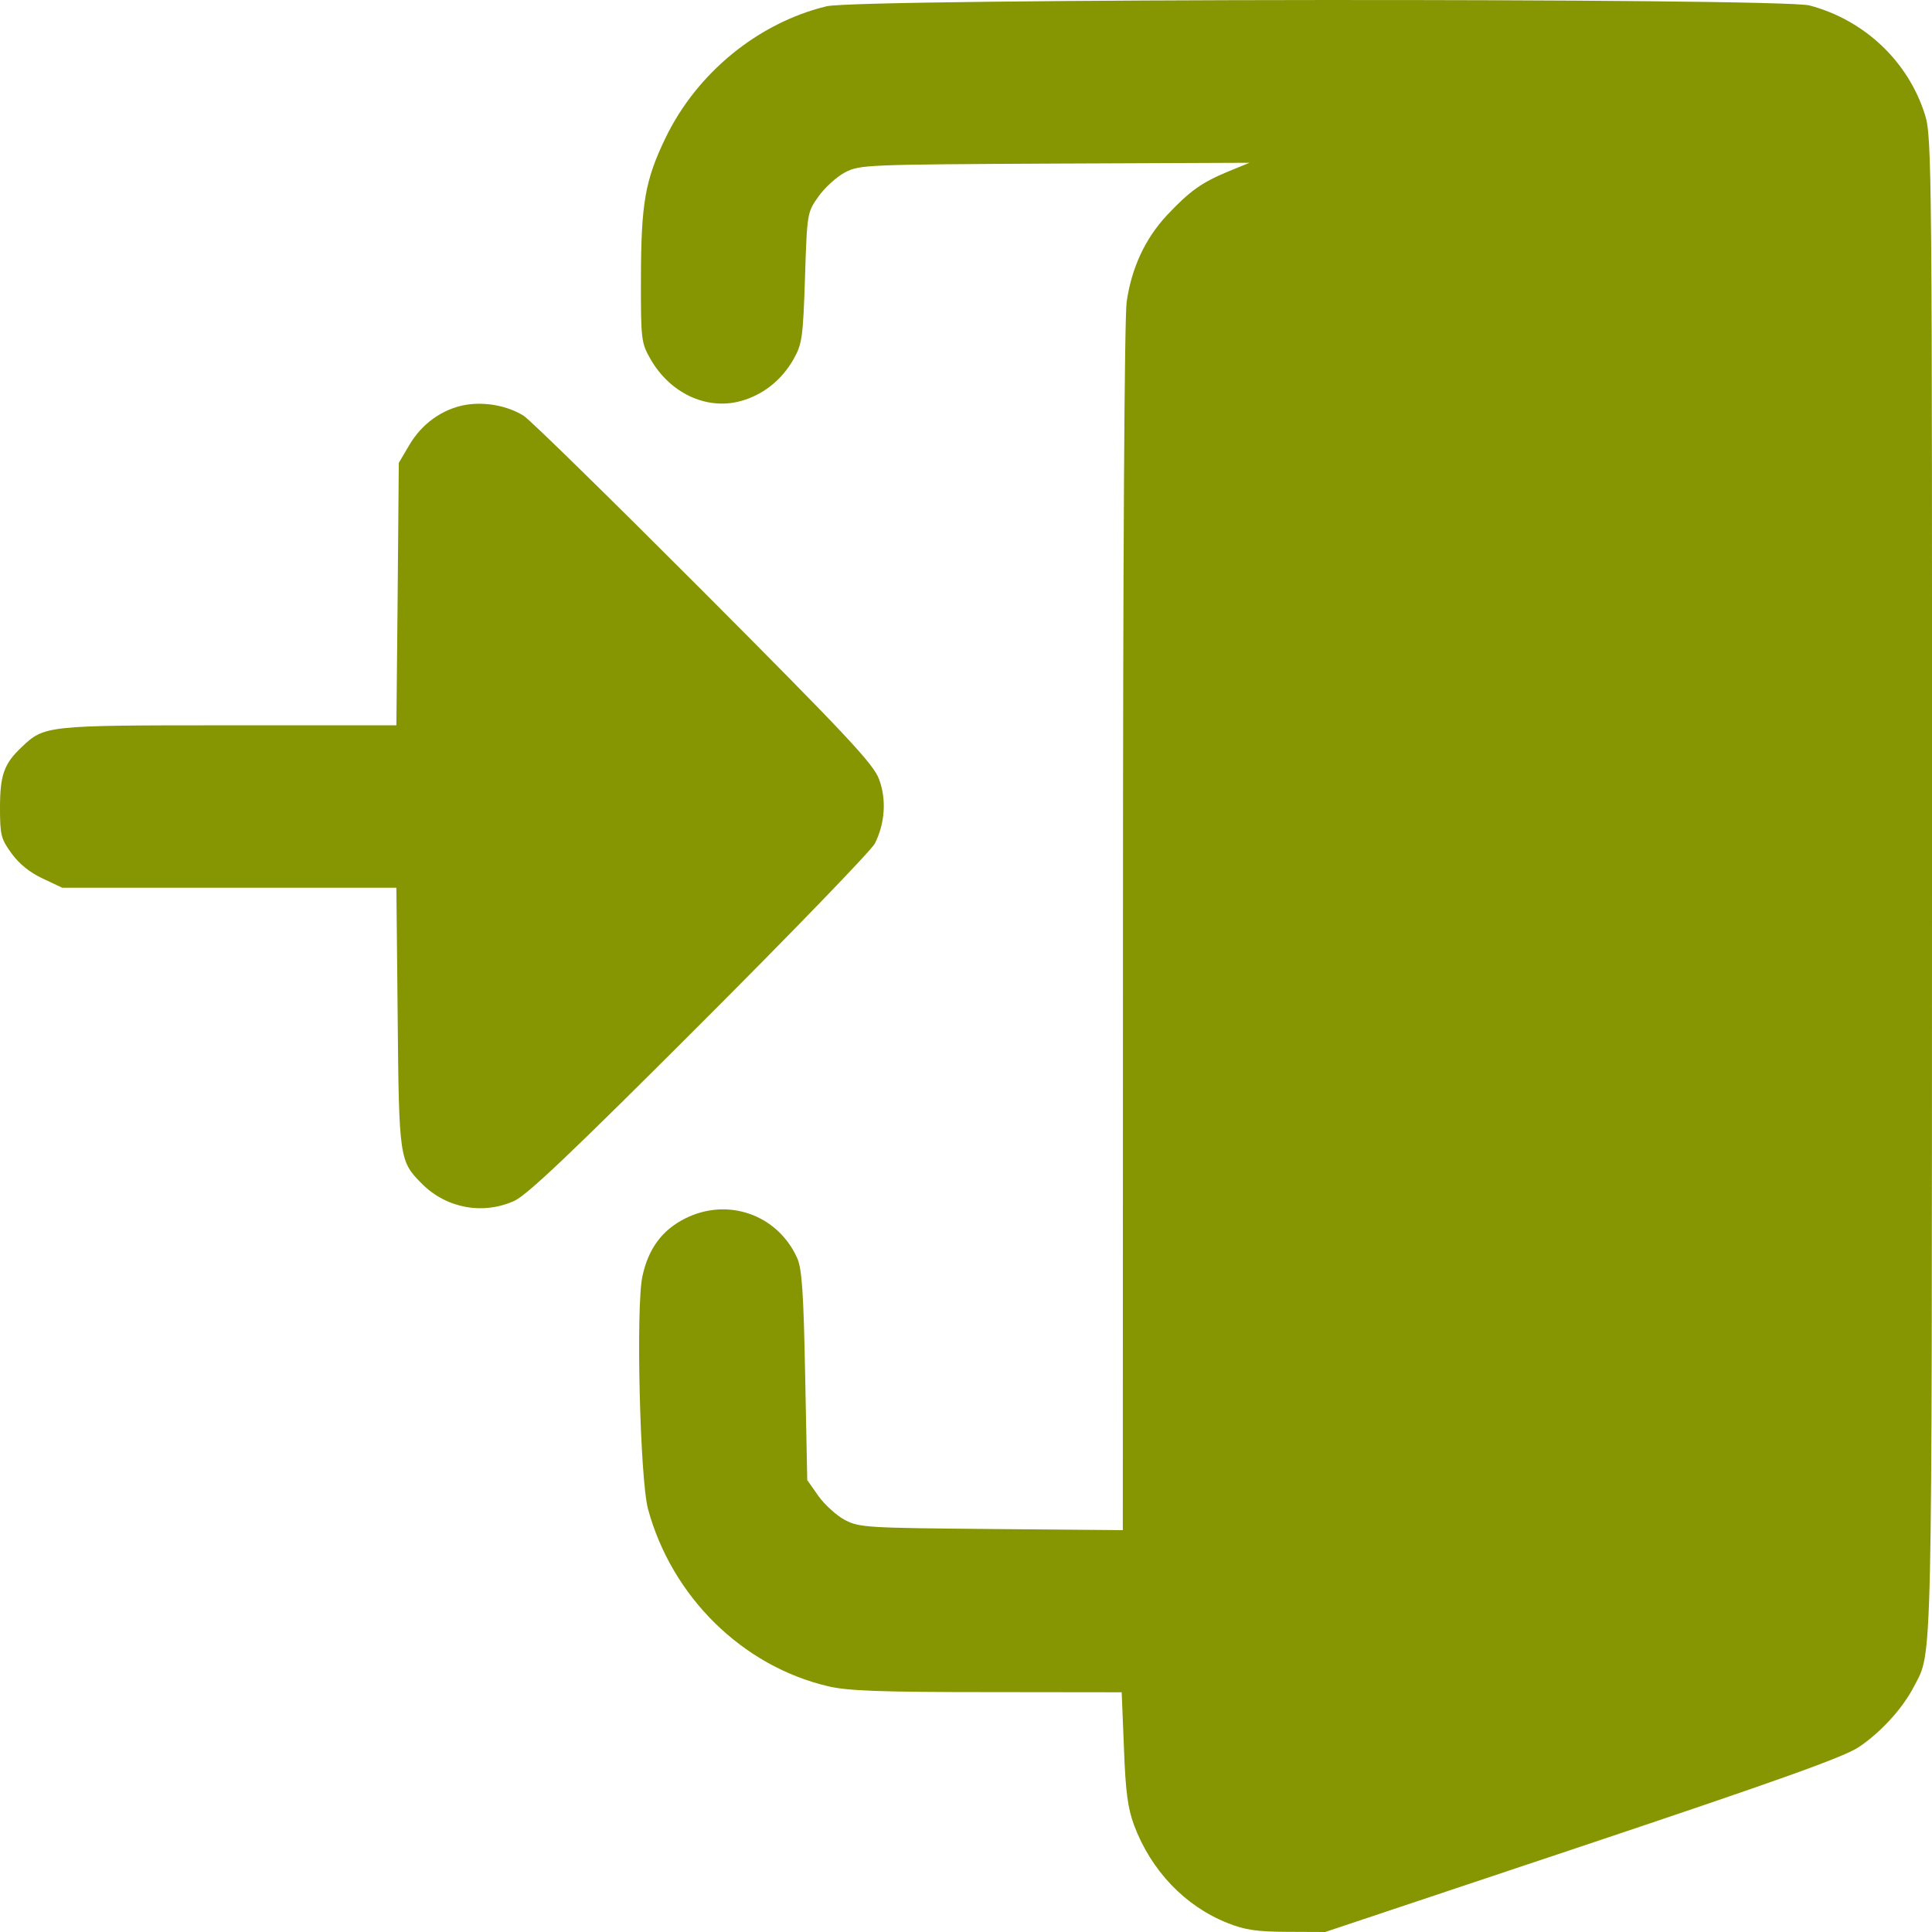
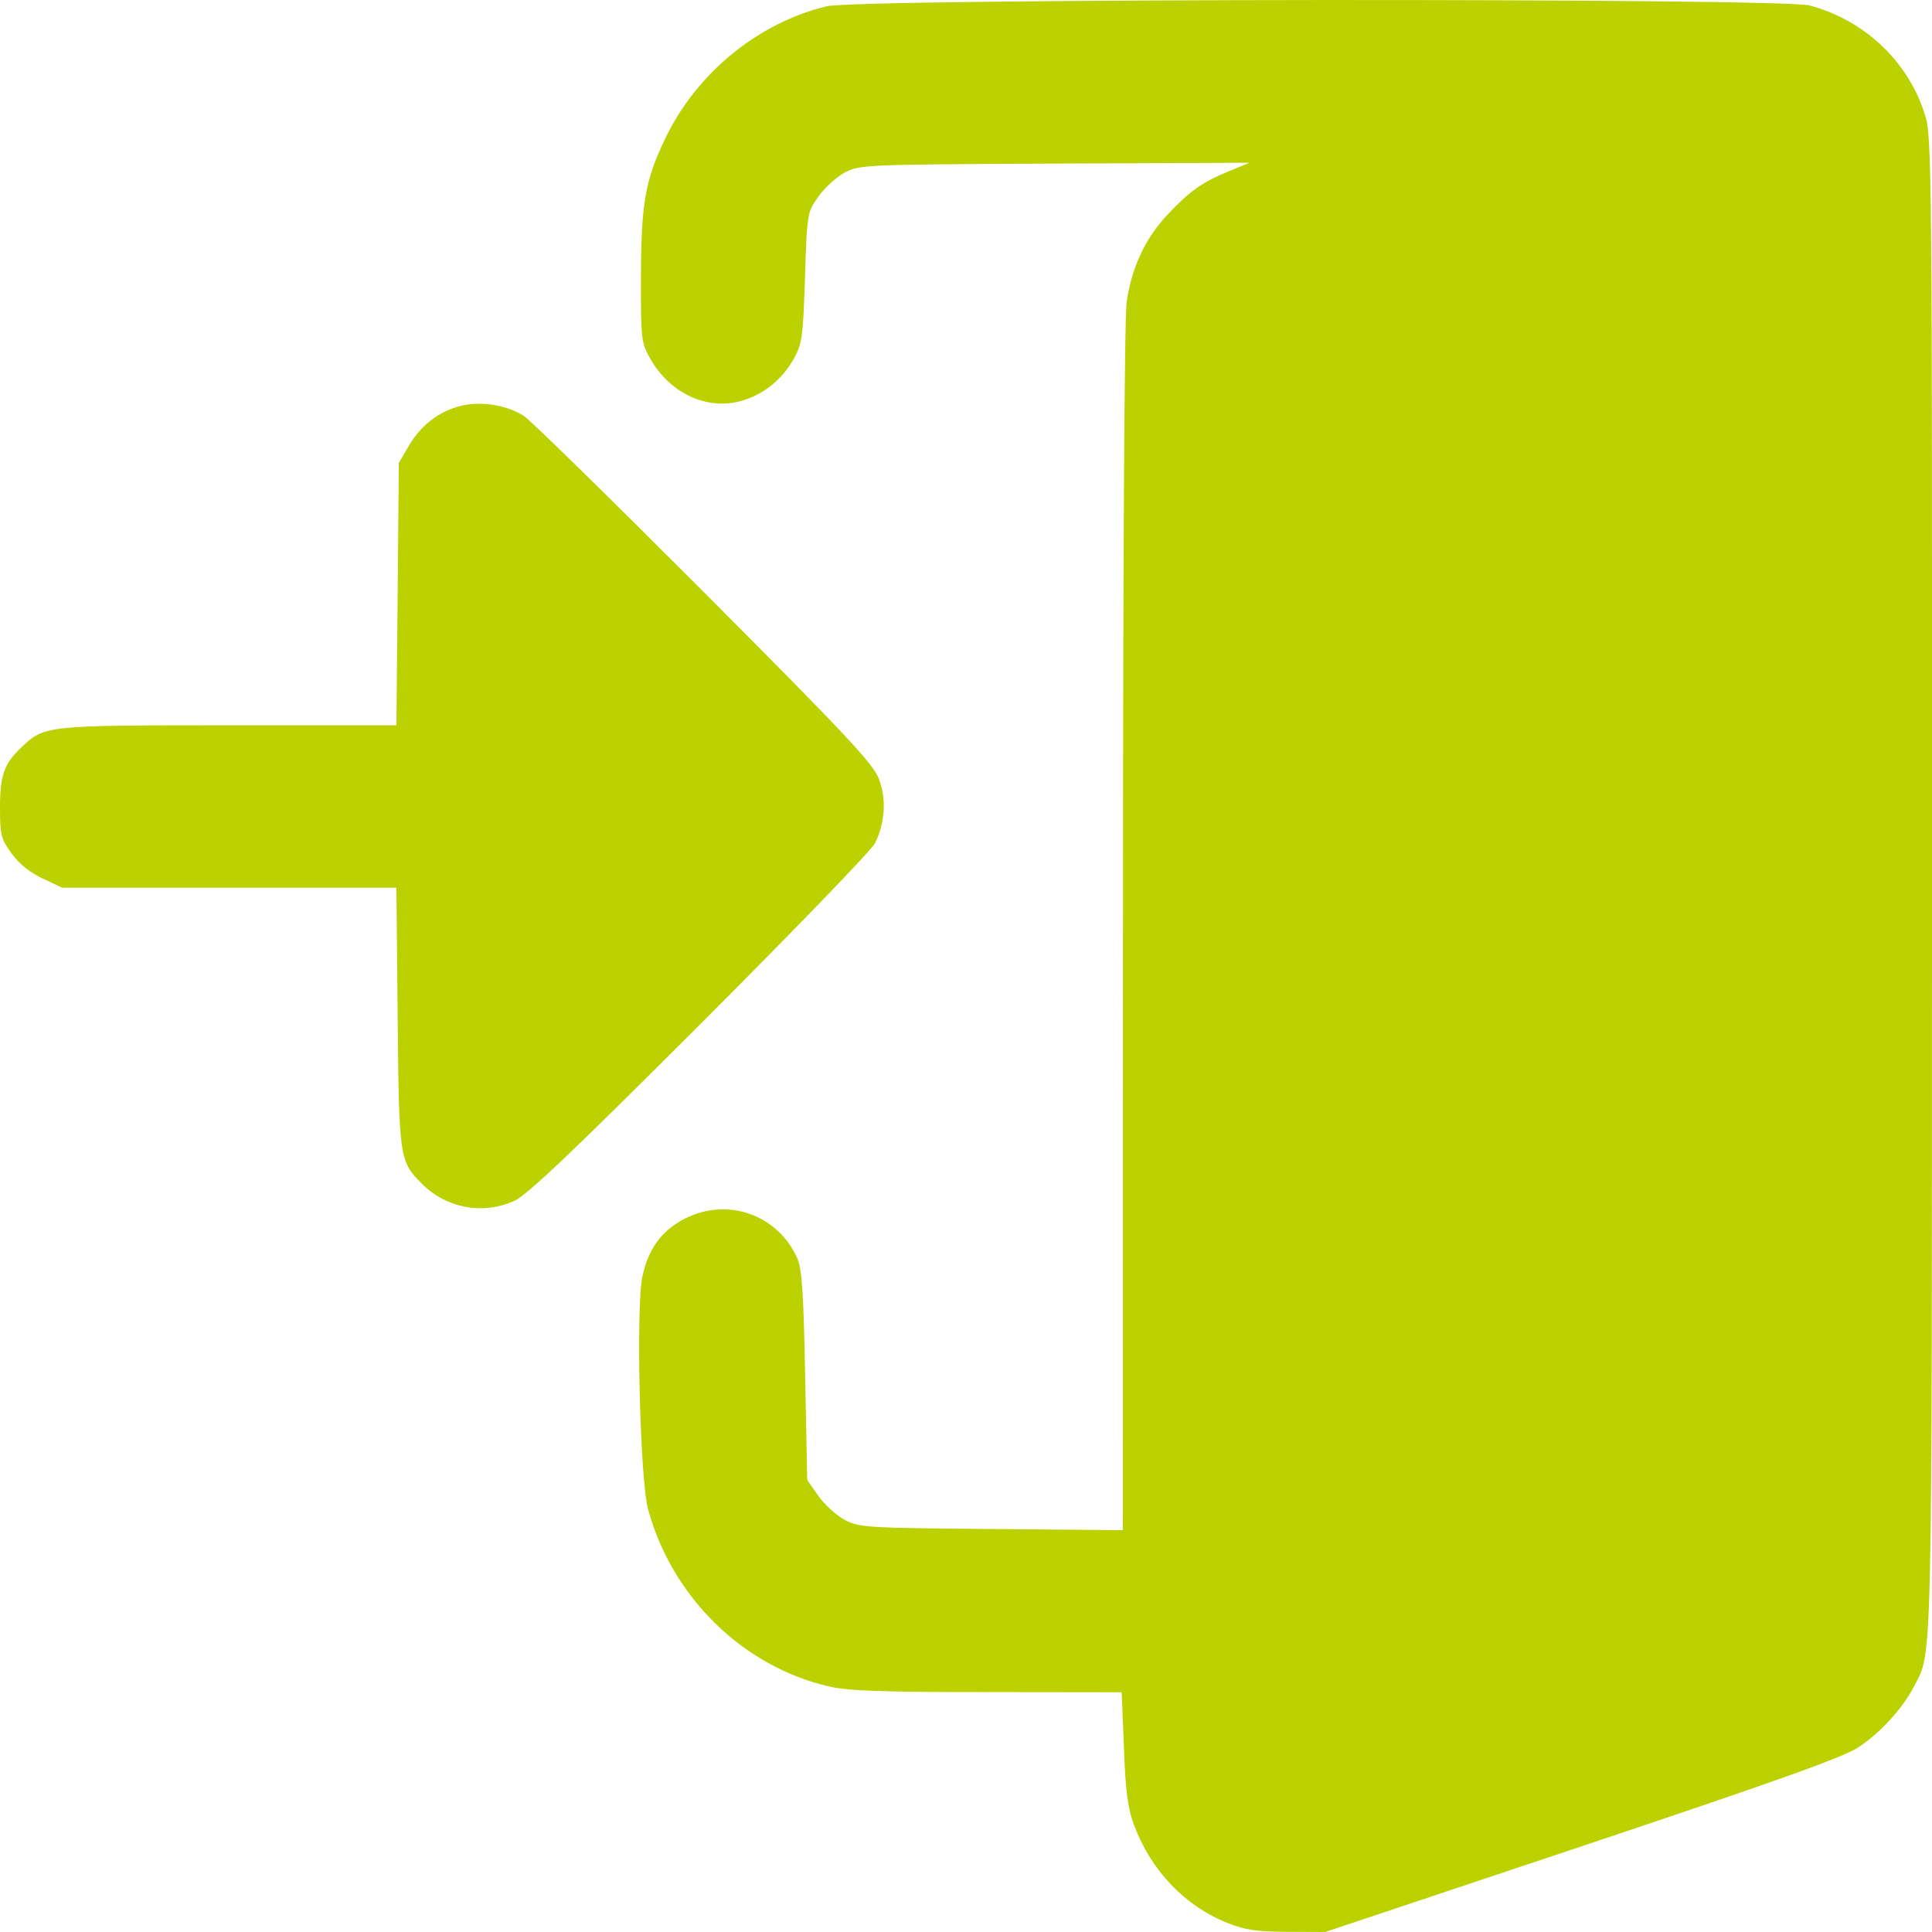
<svg xmlns="http://www.w3.org/2000/svg" width="12" height="12" viewBox="0 0 12 12" fill="none">
-   <path id="Vector" fill-rule="evenodd" clip-rule="evenodd" d="M5.134 0.039C4.709 0.142 4.328 0.453 4.133 0.858C4.007 1.12 3.982 1.262 3.981 1.726C3.98 2.109 3.983 2.129 4.039 2.228C4.16 2.441 4.386 2.548 4.597 2.492C4.737 2.455 4.856 2.361 4.93 2.229C4.982 2.136 4.988 2.094 5 1.723C5.013 1.321 5.014 1.319 5.084 1.22C5.123 1.165 5.197 1.098 5.248 1.071C5.34 1.023 5.376 1.022 6.552 1.016L7.761 1.011L7.629 1.065C7.463 1.134 7.389 1.187 7.248 1.337C7.113 1.482 7.029 1.662 6.998 1.874C6.984 1.97 6.975 3.484 6.975 5.767L6.974 9.504L6.158 9.497C5.383 9.49 5.338 9.488 5.248 9.441C5.197 9.414 5.123 9.347 5.084 9.293L5.014 9.193L5.001 8.544C4.991 8.025 4.981 7.879 4.951 7.813C4.83 7.545 4.522 7.436 4.258 7.567C4.113 7.639 4.027 7.755 3.99 7.928C3.949 8.12 3.975 9.188 4.025 9.373C4.173 9.918 4.611 10.349 5.145 10.474C5.264 10.502 5.468 10.51 6.131 10.51L6.967 10.511L6.981 10.857C6.991 11.13 7.005 11.231 7.044 11.337C7.15 11.619 7.36 11.839 7.624 11.944C7.734 11.988 7.807 11.998 7.996 11.999L8.231 12L9.829 11.466C11.054 11.056 11.454 10.913 11.546 10.851C11.683 10.759 11.818 10.611 11.888 10.475C12.004 10.251 11.999 10.457 12 5.5C12.001 1.05 11.999 0.847 11.957 0.715C11.854 0.383 11.582 0.125 11.24 0.034C11.058 -0.014 5.336 -0.01 5.134 0.039ZM2.89 2.515C2.747 2.541 2.621 2.631 2.543 2.763L2.477 2.875L2.47 3.69L2.462 4.505H1.418C0.28 4.505 0.276 4.506 0.133 4.642C0.025 4.744 0 4.815 0 5.017C0 5.186 0.006 5.211 0.072 5.301C0.119 5.366 0.186 5.42 0.266 5.457L0.387 5.514L1.425 5.514L2.462 5.514L2.47 6.317C2.478 7.195 2.481 7.213 2.621 7.353C2.773 7.505 2.999 7.547 3.194 7.459C3.274 7.423 3.555 7.156 4.348 6.363C4.924 5.787 5.413 5.281 5.434 5.239C5.497 5.114 5.507 4.965 5.46 4.84C5.425 4.745 5.265 4.574 4.371 3.677C3.794 3.099 3.291 2.606 3.252 2.582C3.152 2.52 3.012 2.494 2.89 2.515Z" fill="#869502" />
+   <path id="Vector" fill-rule="evenodd" clip-rule="evenodd" d="M5.134 0.039C4.709 0.142 4.328 0.453 4.133 0.858C4.007 1.12 3.982 1.262 3.981 1.726C3.98 2.109 3.983 2.129 4.039 2.228C4.16 2.441 4.386 2.548 4.597 2.492C4.737 2.455 4.856 2.361 4.93 2.229C4.982 2.136 4.988 2.094 5 1.723C5.013 1.321 5.014 1.319 5.084 1.22C5.123 1.165 5.197 1.098 5.248 1.071C5.34 1.023 5.376 1.022 6.552 1.016L7.761 1.011L7.629 1.065C7.463 1.134 7.389 1.187 7.248 1.337C7.113 1.482 7.029 1.662 6.998 1.874C6.984 1.97 6.975 3.484 6.975 5.767L6.974 9.504L6.158 9.497C5.383 9.49 5.338 9.488 5.248 9.441C5.197 9.414 5.123 9.347 5.084 9.293L5.014 9.193L5.001 8.544C4.991 8.025 4.981 7.879 4.951 7.813C4.83 7.545 4.522 7.436 4.258 7.567C4.113 7.639 4.027 7.755 3.99 7.928C3.949 8.12 3.975 9.188 4.025 9.373C4.173 9.918 4.611 10.349 5.145 10.474C5.264 10.502 5.468 10.51 6.131 10.51L6.967 10.511L6.981 10.857C6.991 11.13 7.005 11.231 7.044 11.337C7.15 11.619 7.36 11.839 7.624 11.944C7.734 11.988 7.807 11.998 7.996 11.999L8.231 12L9.829 11.466C11.054 11.056 11.454 10.913 11.546 10.851C11.683 10.759 11.818 10.611 11.888 10.475C12.004 10.251 11.999 10.457 12 5.5C12.001 1.05 11.999 0.847 11.957 0.715C11.854 0.383 11.582 0.125 11.24 0.034C11.058 -0.014 5.336 -0.01 5.134 0.039ZM2.89 2.515C2.747 2.541 2.621 2.631 2.543 2.763L2.477 2.875L2.47 3.69L2.462 4.505H1.418C0.28 4.505 0.276 4.506 0.133 4.642C0.025 4.744 0 4.815 0 5.017C0 5.186 0.006 5.211 0.072 5.301C0.119 5.366 0.186 5.42 0.266 5.457L0.387 5.514L1.425 5.514L2.462 5.514L2.47 6.317C2.478 7.195 2.481 7.213 2.621 7.353C2.773 7.505 2.999 7.547 3.194 7.459C3.274 7.423 3.555 7.156 4.348 6.363C4.924 5.787 5.413 5.281 5.434 5.239C5.497 5.114 5.507 4.965 5.46 4.84C5.425 4.745 5.265 4.574 4.371 3.677C3.794 3.099 3.291 2.606 3.252 2.582C3.152 2.52 3.012 2.494 2.89 2.515Z" fill="#BCD200" />
</svg>
